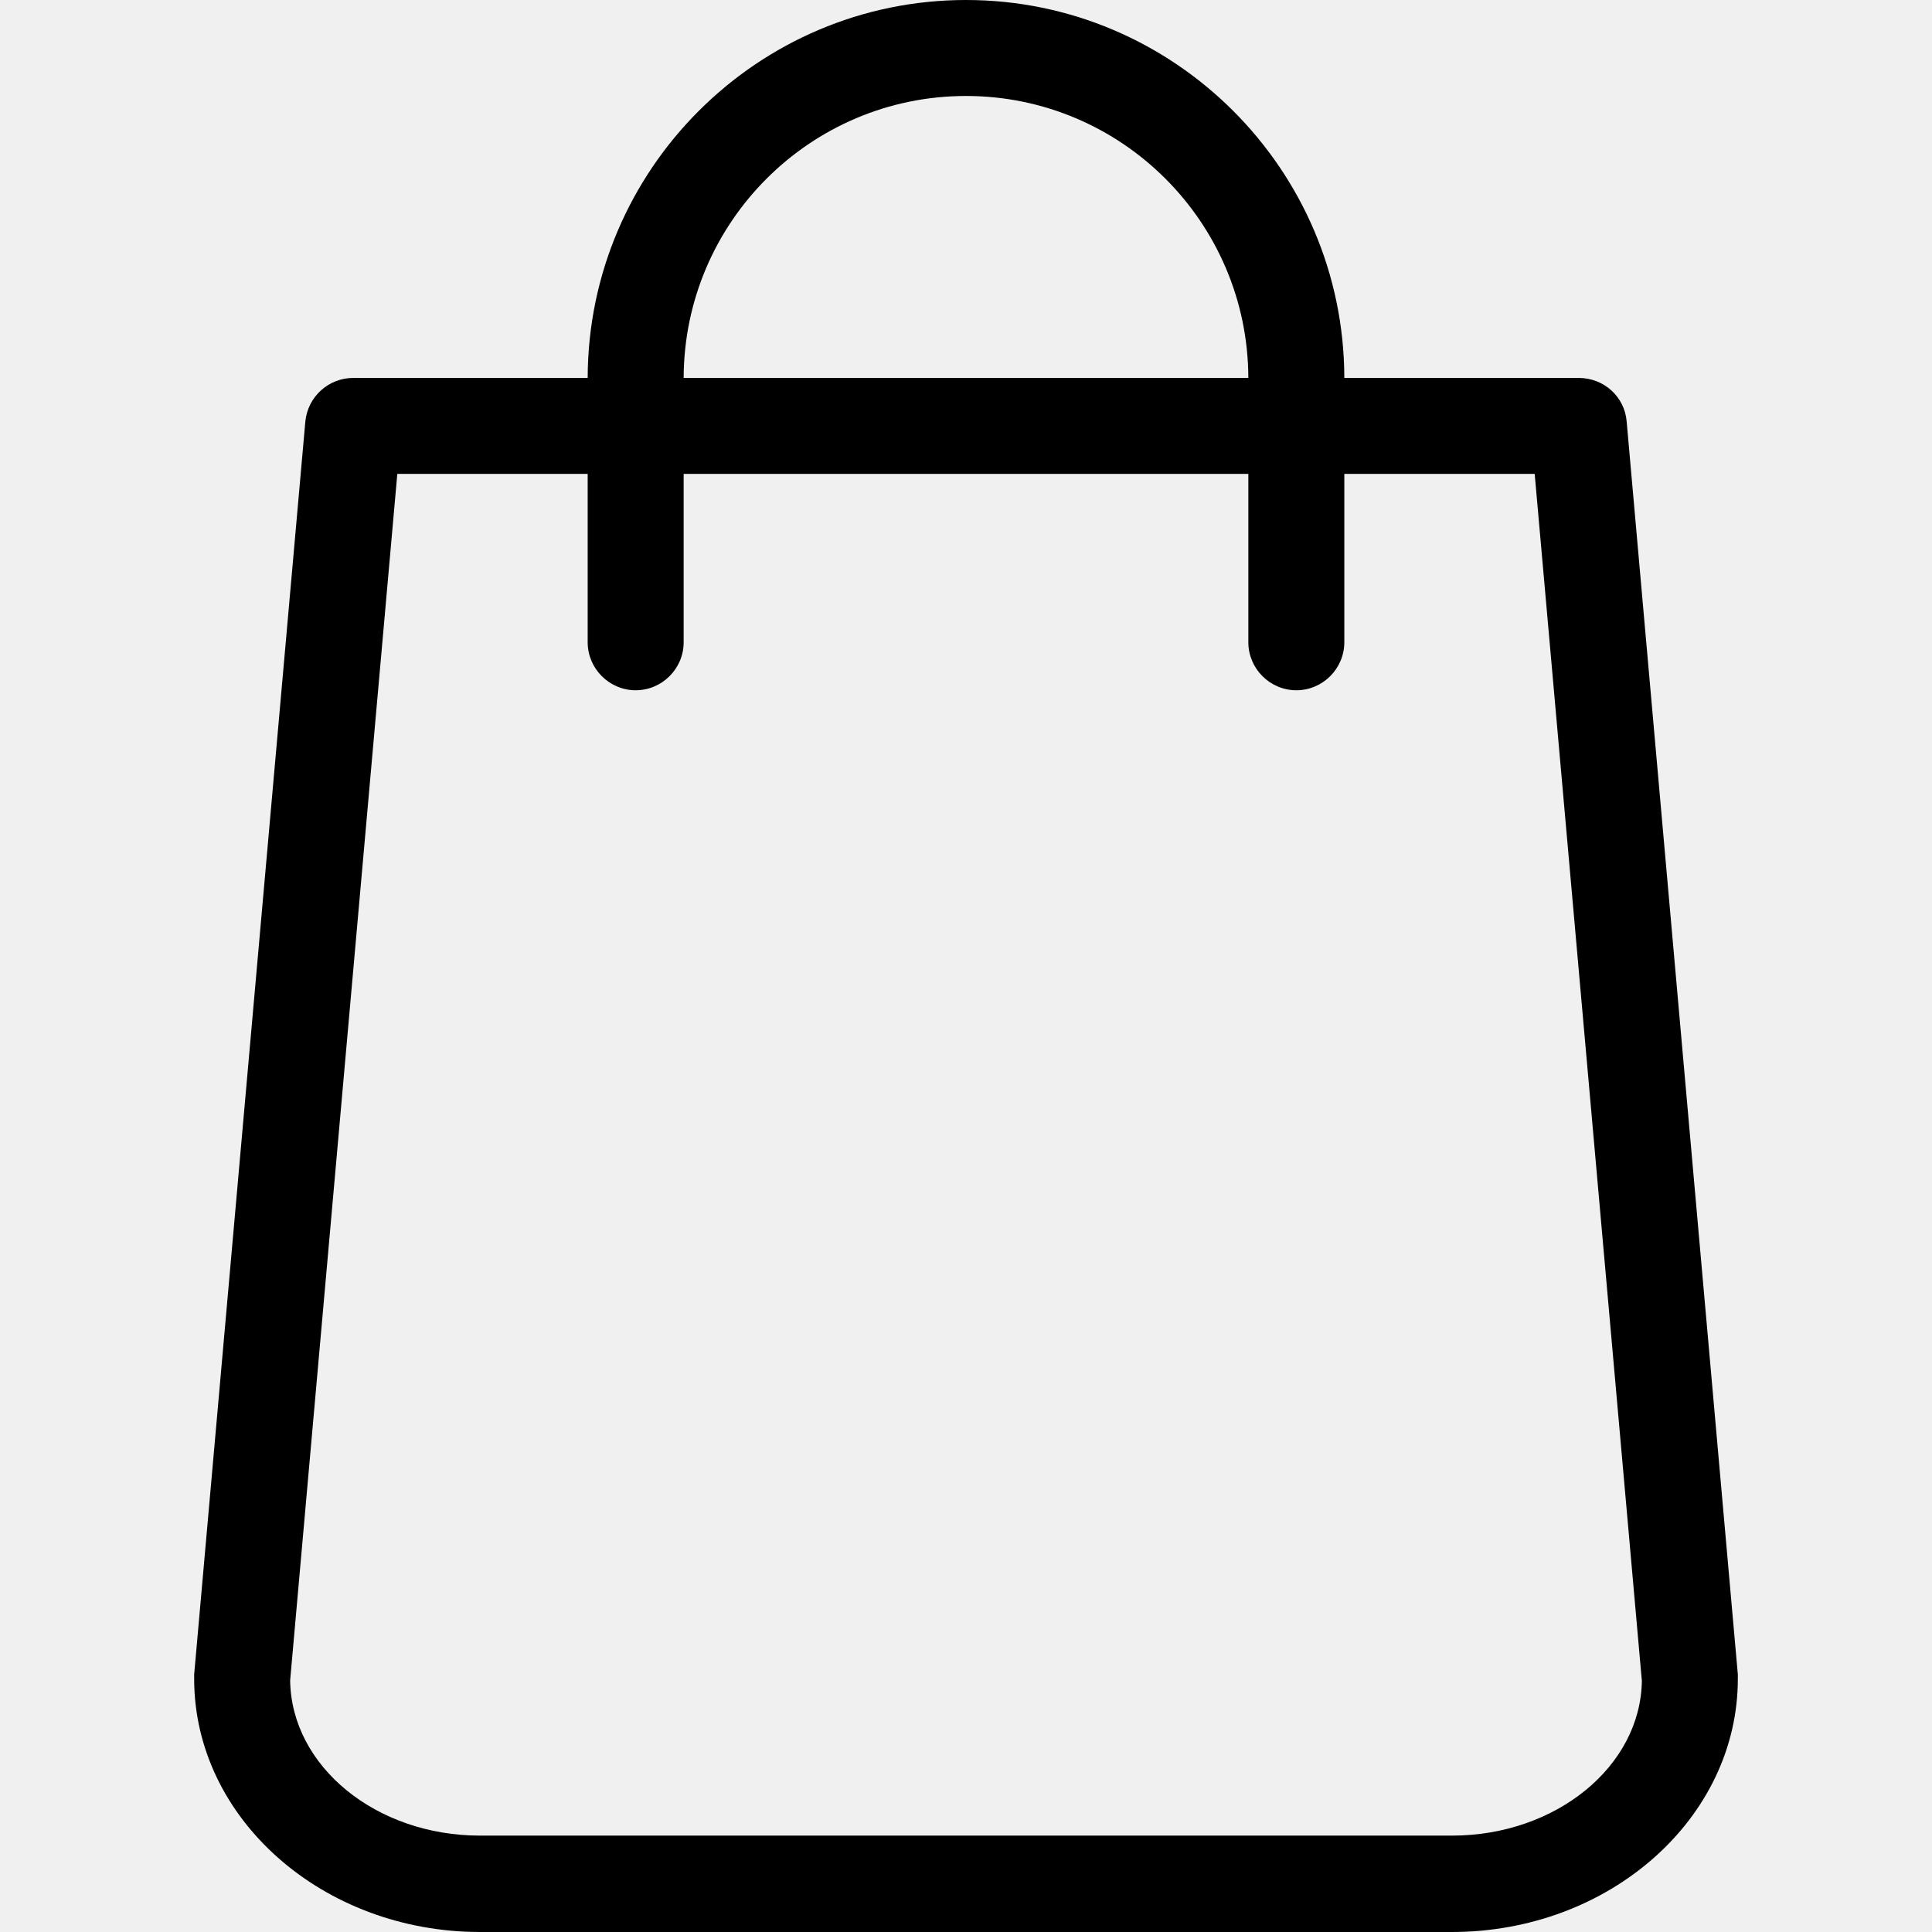
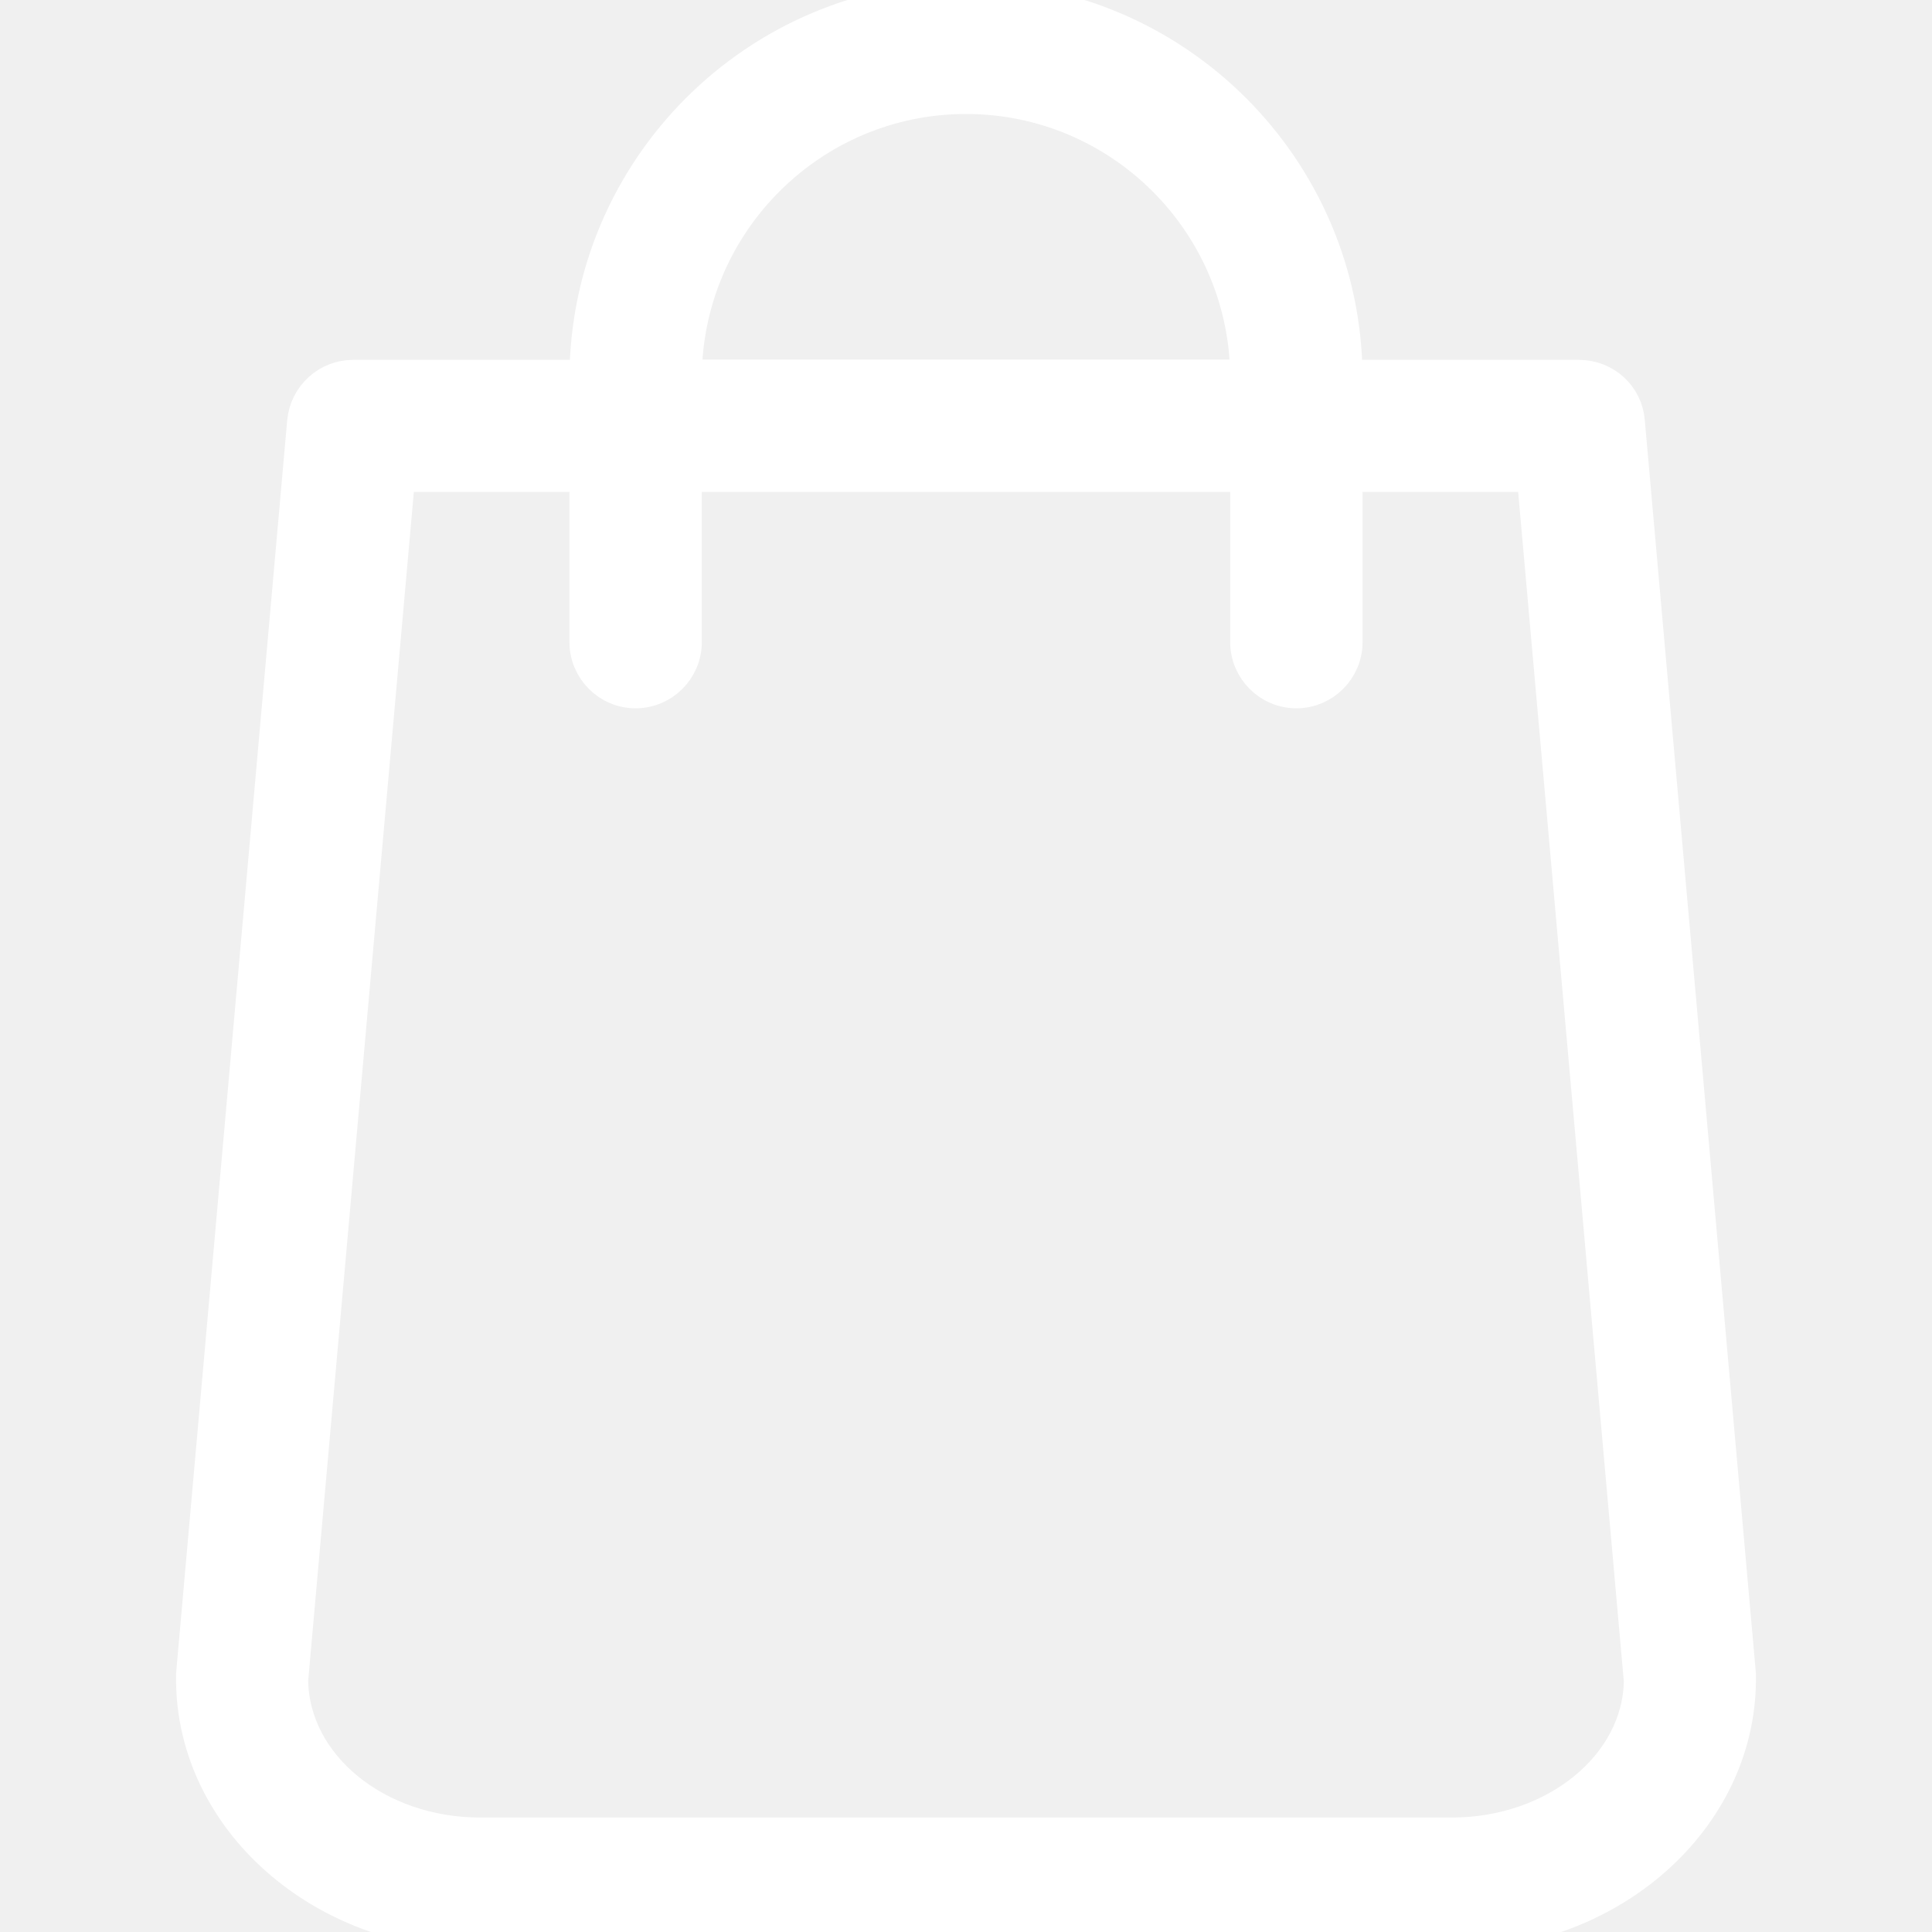
- <svg xmlns="http://www.w3.org/2000/svg" fill="#000000" height="800px" width="800px" version="1.1" id="Capa_1" viewBox="0 0 483.1 483.1" xml:space="preserve">
+ <svg xmlns="http://www.w3.org/2000/svg" version="1.1" id="Capa_1" x="0px" y="0px" viewBox="0 0 800 800" style="enable-background:new 0 0 800 800;" xml:space="preserve">
+   <style type="text/css">
+ 	.st0{fill:#FFFFFF;stroke:#FFFFFF;stroke-width:15;stroke-miterlimit:10;}
+ </style>
  <g>
-     <path d="M434.55,418.7l-27.8-313.3c-0.5-6.2-5.7-10.9-12-10.9h-58.6c-0.1-52.1-42.5-94.5-94.6-94.5s-94.5,42.4-94.6,94.5h-58.6   c-6.2,0-11.4,4.7-12,10.9l-27.8,313.3c0,0.4,0,0.7,0,1.1c0,34.9,32.1,63.3,71.5,63.3h243c39.4,0,71.5-28.4,71.5-63.3   C434.55,419.4,434.55,419.1,434.55,418.7z M241.55,24c38.9,0,70.5,31.6,70.6,70.5h-141.2C171.05,55.6,202.65,24,241.55,24z    M363.05,459h-243c-26,0-47.2-17.3-47.5-38.8l26.8-301.7h47.6v42.1c0,6.6,5.4,12,12,12s12-5.4,12-12v-42.1h141.2v42.1   c0,6.6,5.4,12,12,12s12-5.4,12-12v-42.1h47.6l26.8,301.8C410.25,441.7,389.05,459,363.05,459z" />
+     <path class="st0" d="M719.6,693.4l-46-518.8c-0.8-10.3-9.4-18.1-19.9-18.1h-97C556.5,70.2,486.3,0,400,0S243.5,70.2,243.3,156.5   h-97c-10.3,0-18.9,7.8-19.9,18.1l-46,518.8c0,0.7,0,1.2,0,1.8C80.4,753,133.6,800,198.8,800h402.4c65.2,0,118.4-47,118.4-104.8   C719.6,694.5,719.6,694,719.6,693.4z M400,39.7c64.4,0,116.7,52.3,116.9,116.7H283.1C283.3,92.1,335.6,39.7,400,39.7z M601.2,760.1   H198.8c-43.1,0-78.2-28.6-78.7-64.3l44.4-499.6h78.8v69.7c0,10.9,8.9,19.9,19.9,19.9c10.9,0,19.9-8.9,19.9-19.9v-69.7h233.8v69.7   c0,10.9,8.9,19.9,19.9,19.9c10.9,0,19.9-8.9,19.9-19.9v-69.7h78.8L679.9,696C679.4,731.4,644.3,760.1,601.2,760.1z" />
  </g>
</svg>
